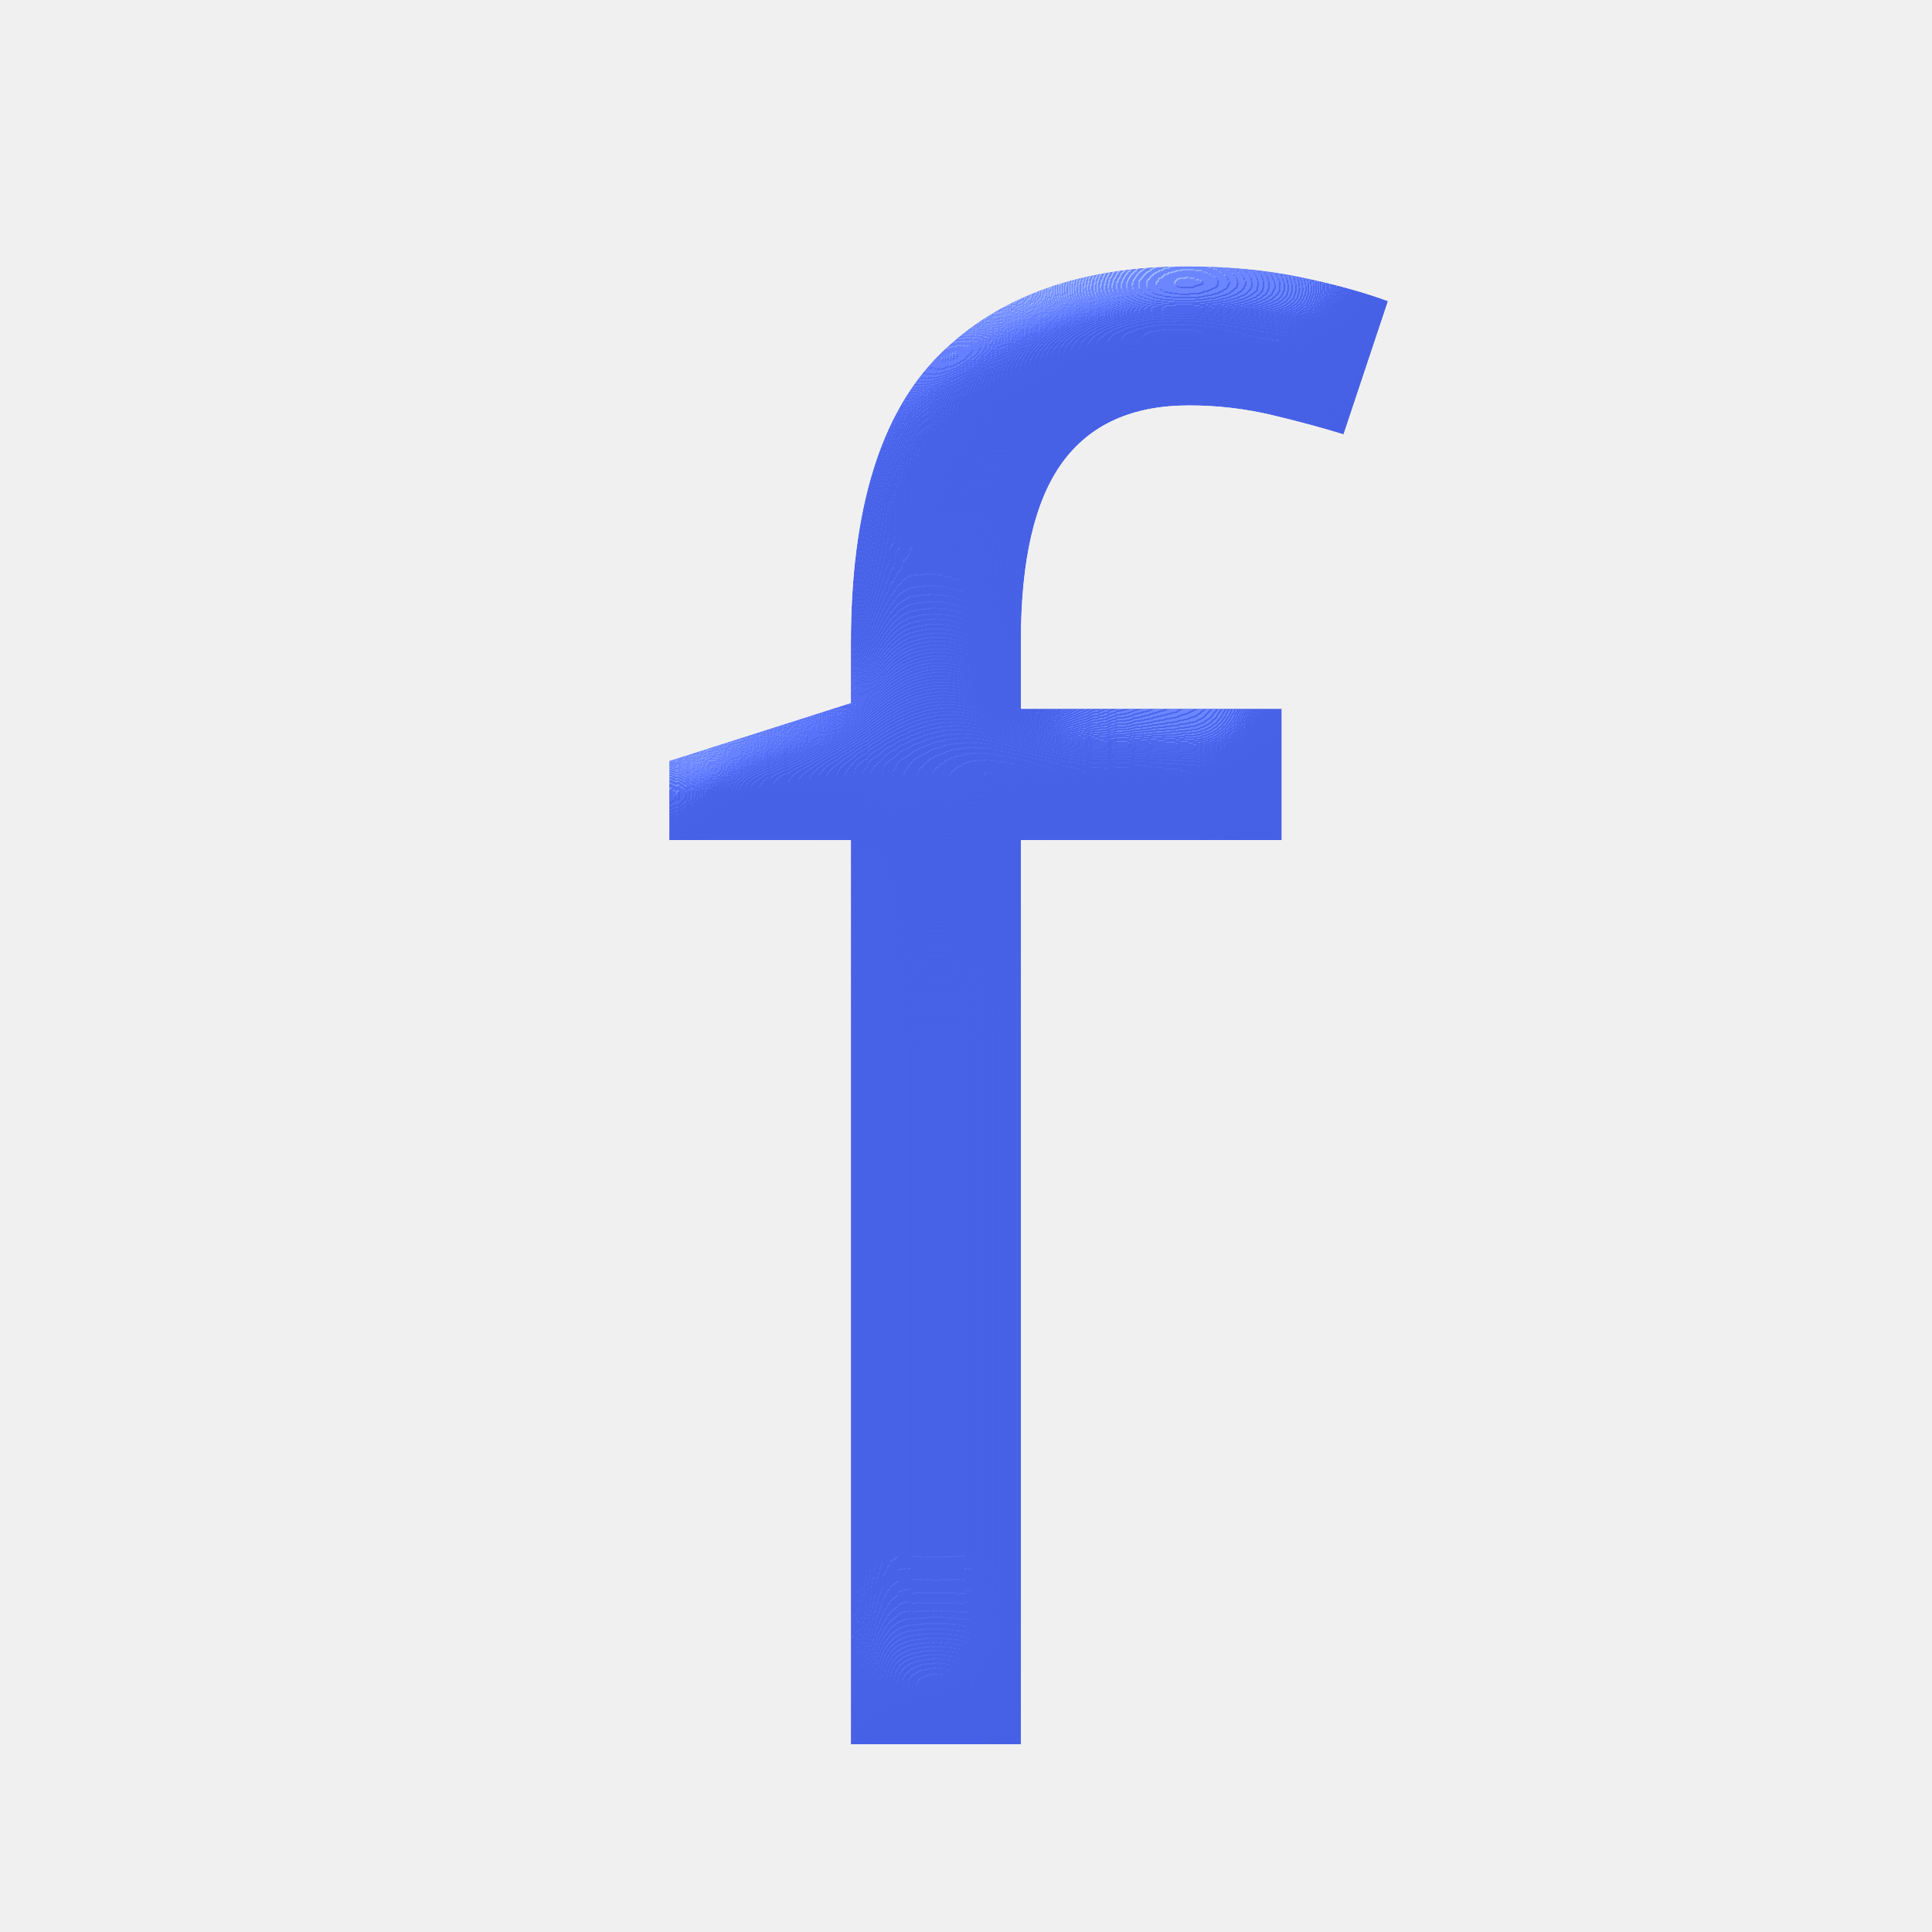
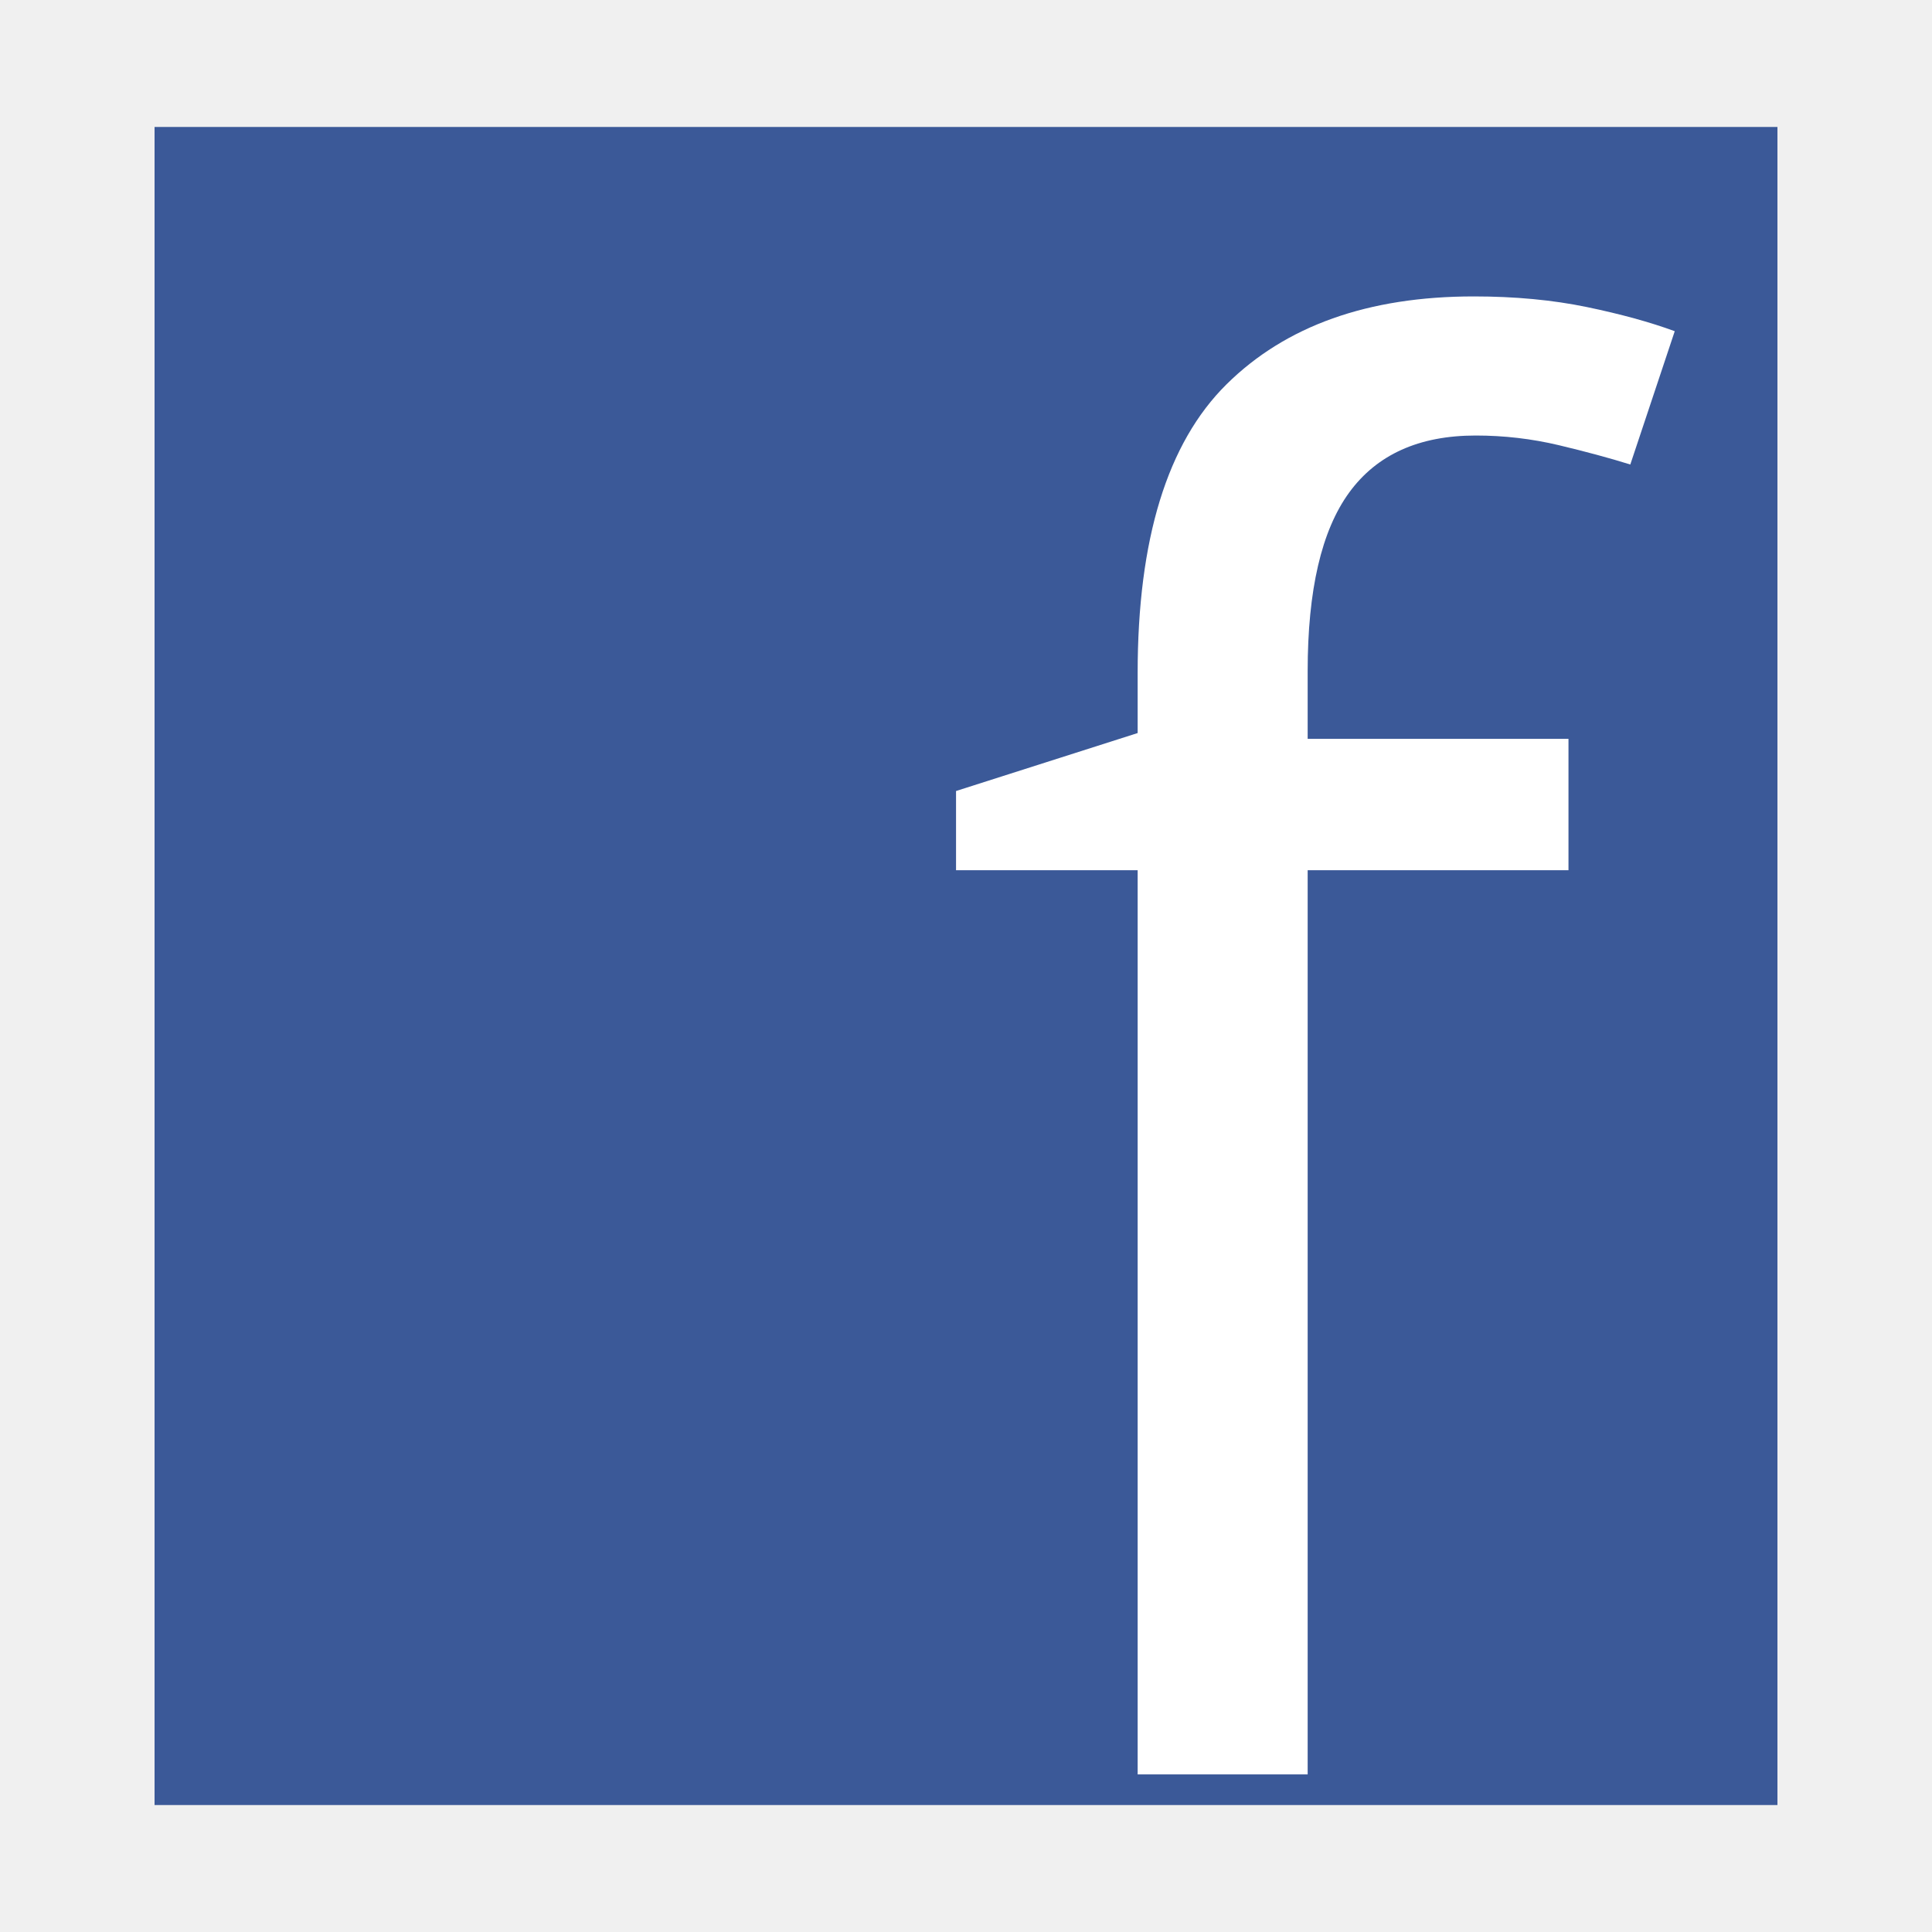
<svg xmlns="http://www.w3.org/2000/svg" width="250" height="250" id="svg3155" version="1.1">
-   <defs id="defs3157">
-     <filter id="filter2992" color-interpolation-filters="sRGB">
-       <feGaussianBlur id="feGaussianBlur2994" in="SourceGraphic" result="result6" stdDeviation="20.733 4.414" />
-       <feComposite id="feComposite2996" in2="SourceGraphic" in="result6" operator="xor" />
-       <feGaussianBlur id="feGaussianBlur2998" result="result2" stdDeviation="10" />
-       <feComposite id="feComposite3000" in2="SourceGraphic" operator="atop" result="result91" />
-       <feComposite id="feComposite3002" in2="result91" result="result4" in="result2" operator="xor" />
-       <feGaussianBlur id="feGaussianBlur3004" in="result4" result="result3" stdDeviation="5" />
-       <feSpecularLighting id="feSpecularLighting3006" lighting-color="rgb(255,255,255)" in="result3" result="result5" specularExponent="35" specularConstant="3" surfaceScale="12">
-         <feDistantLight id="feDistantLight3008" elevation="45" azimuth="235" />
-       </feSpecularLighting>
-       <feComposite id="feComposite3010" in2="result5" in="SourceGraphic" k3="0.7" k2="0.8" operator="arithmetic" result="result7" />
-       <feComposite id="feComposite3012" in2="SourceGraphic" in="result7" operator="in" />
-     </filter>
-   </defs>
+   <defs id="defs3157" />
  <g id="layer1" transform="translate(0,-802.3622)">
-     <text xml:space="preserve" style="font-size:250px;font-style:normal;font-variant:normal;font-weight:normal;font-stretch:normal;line-height:125%;letter-spacing:0px;word-spacing:0px;fill:#1b3ce2;fill-opacity:1;stroke:none;filter:url(#filter2992);font-family:Catull;-inkscape-font-specification:Catull" x="82.857" y="1028.076" id="text3163">
-       <tspan id="tspan3165" x="82.857" y="1028.076" style="font-size:250px;font-weight:normal;-inkscape-font-specification:Catull">f</tspan>
+     <rect style="fill:#3b5998;fill-opacity:1;stroke:none;stroke-width:2;stroke-linejoin:bevel;stroke-miterlimit:4;stroke-opacity:1;stroke-dasharray:none" id="rect2995" width="210" height="217.143" x="20" y="818.791" />
+     <text xml:space="preserve" style="font-size:250px;font-style:normal;font-variant:normal;font-weight:normal;font-stretch:normal;line-height:125%;letter-spacing:0px;word-spacing:0px;fill:#ffffff;fill-opacity:1;stroke:none;filter:url(#filter2992);font-family:Catull;-inkscape-font-specification:Catull" x="119.962" y="1031.97" id="text3163">
+       <tspan id="tspan3165" x="119.962" y="1031.97" style="font-size:250px;font-weight:normal;fill:#ffffff;fill-opacity:1;-inkscape-font-specification:Catull">f</tspan>
    </text>
  </g>
</svg>
